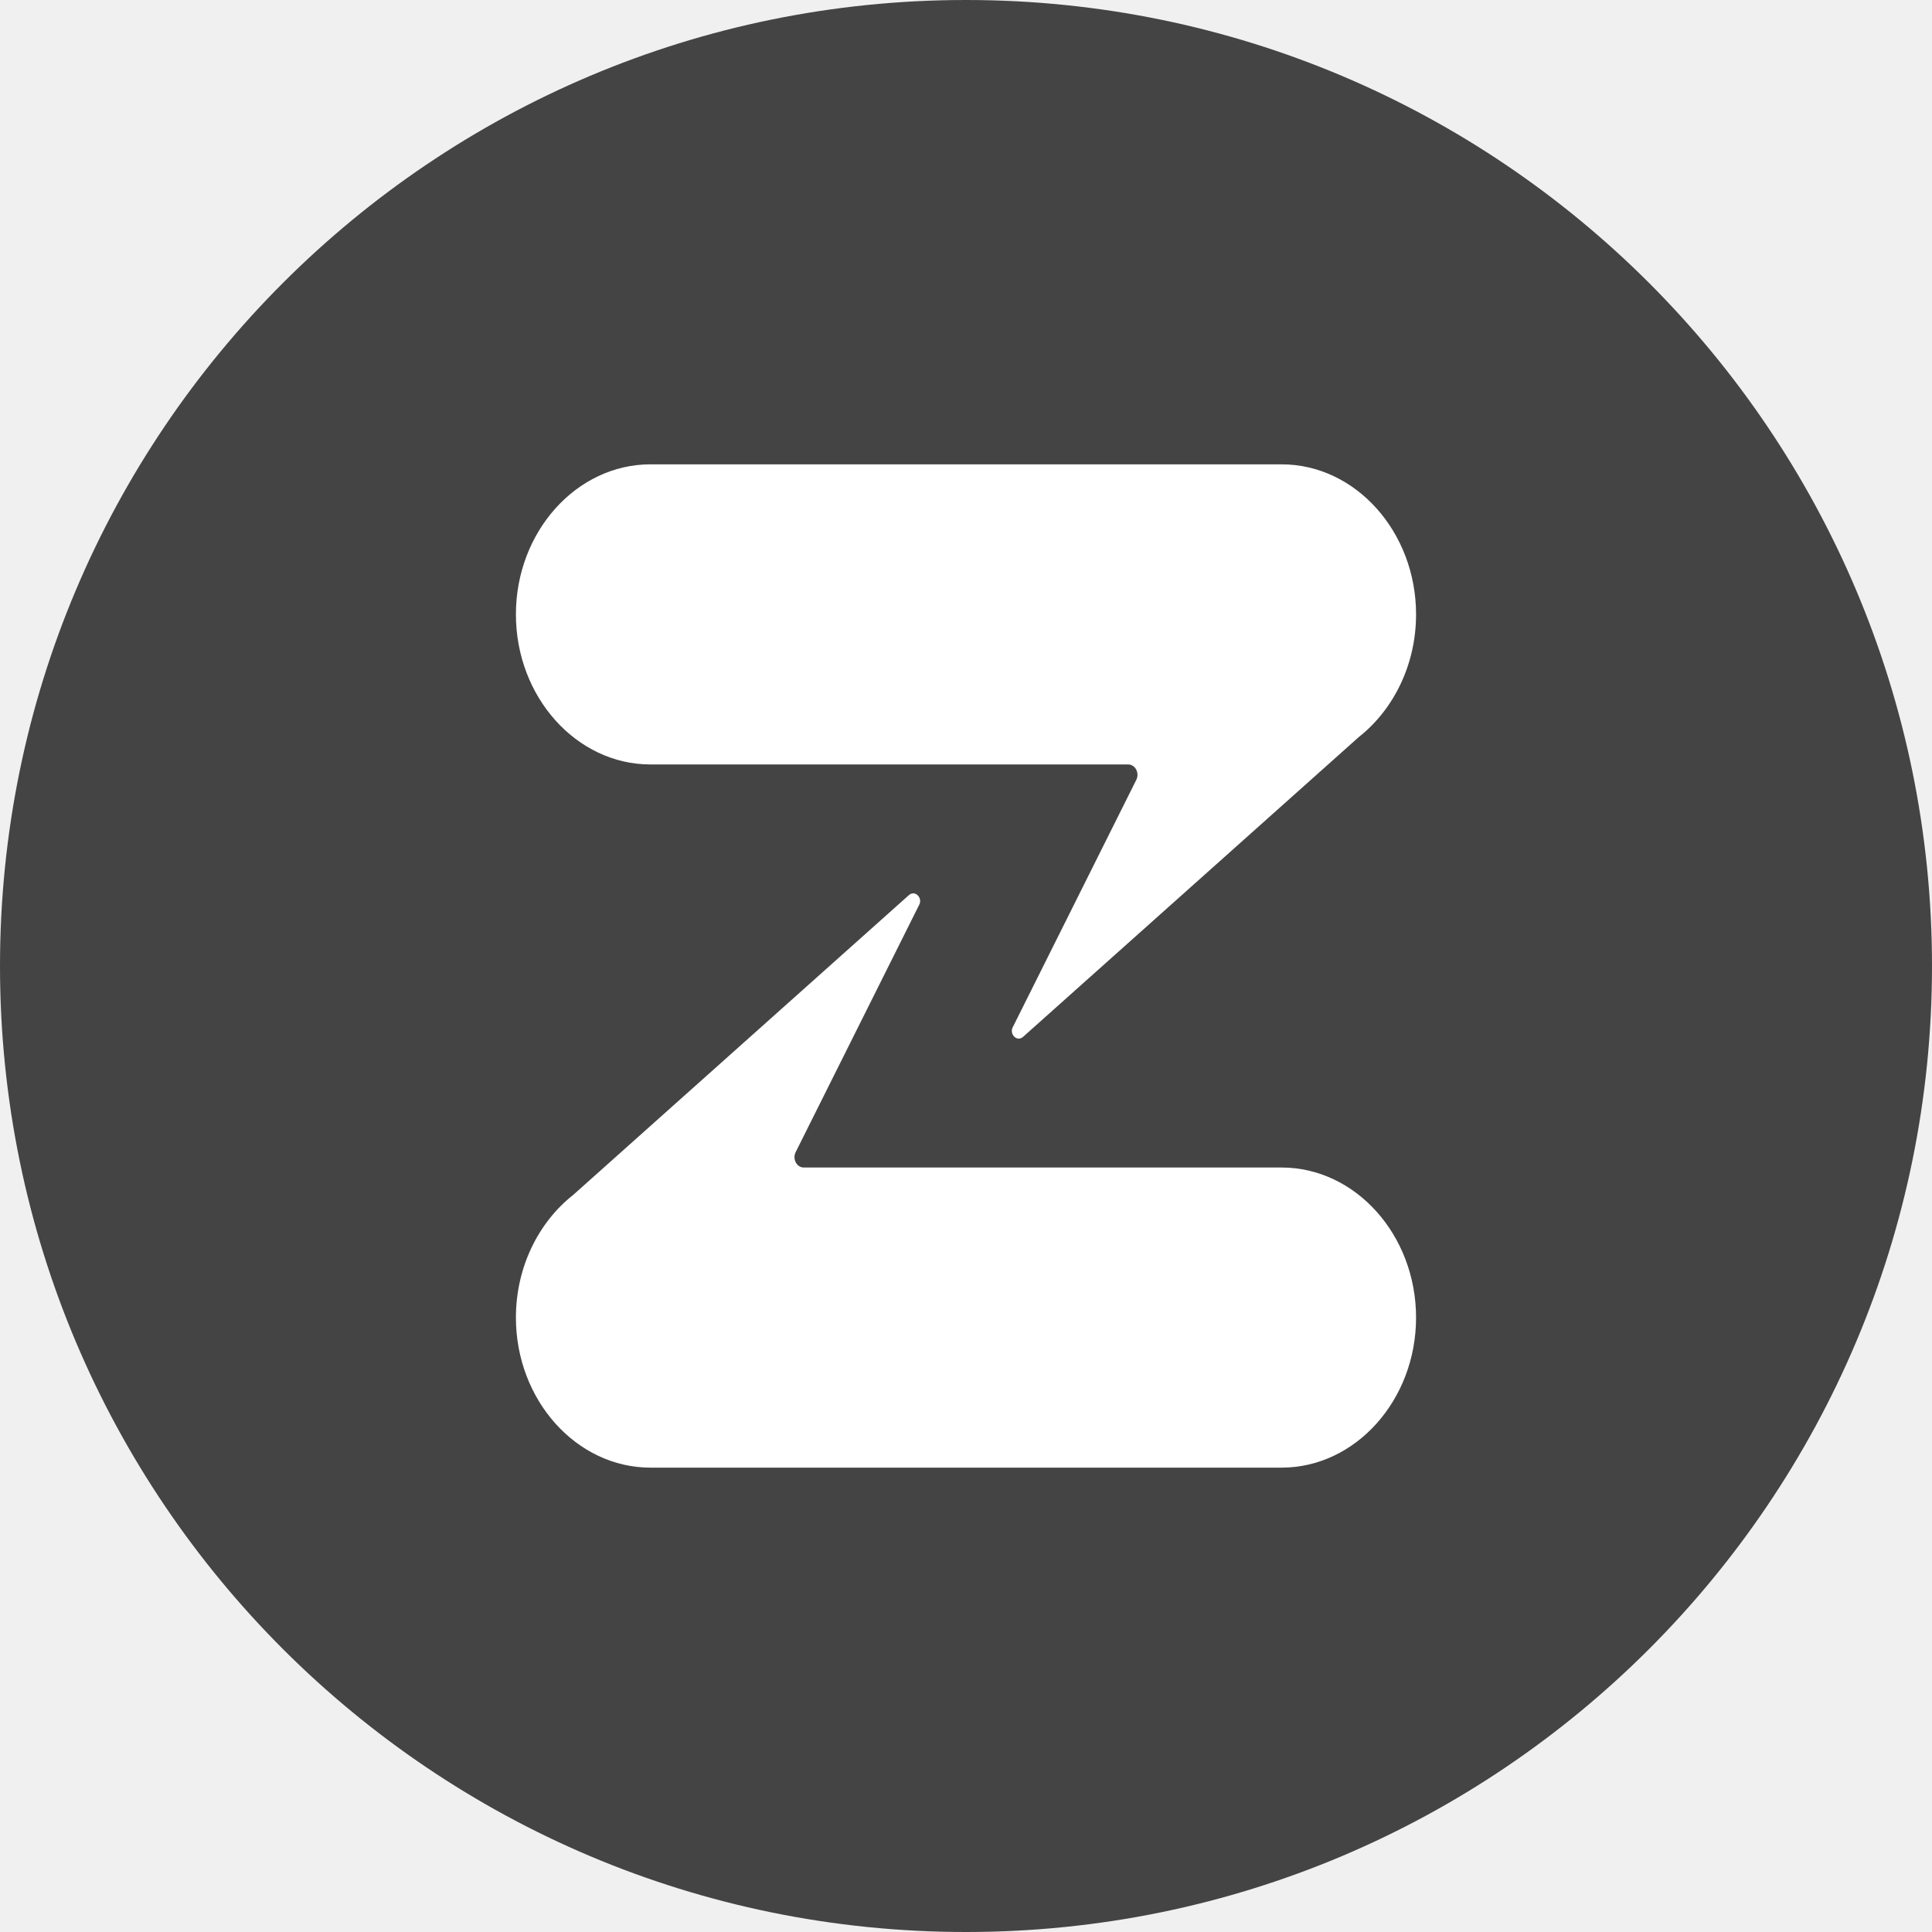
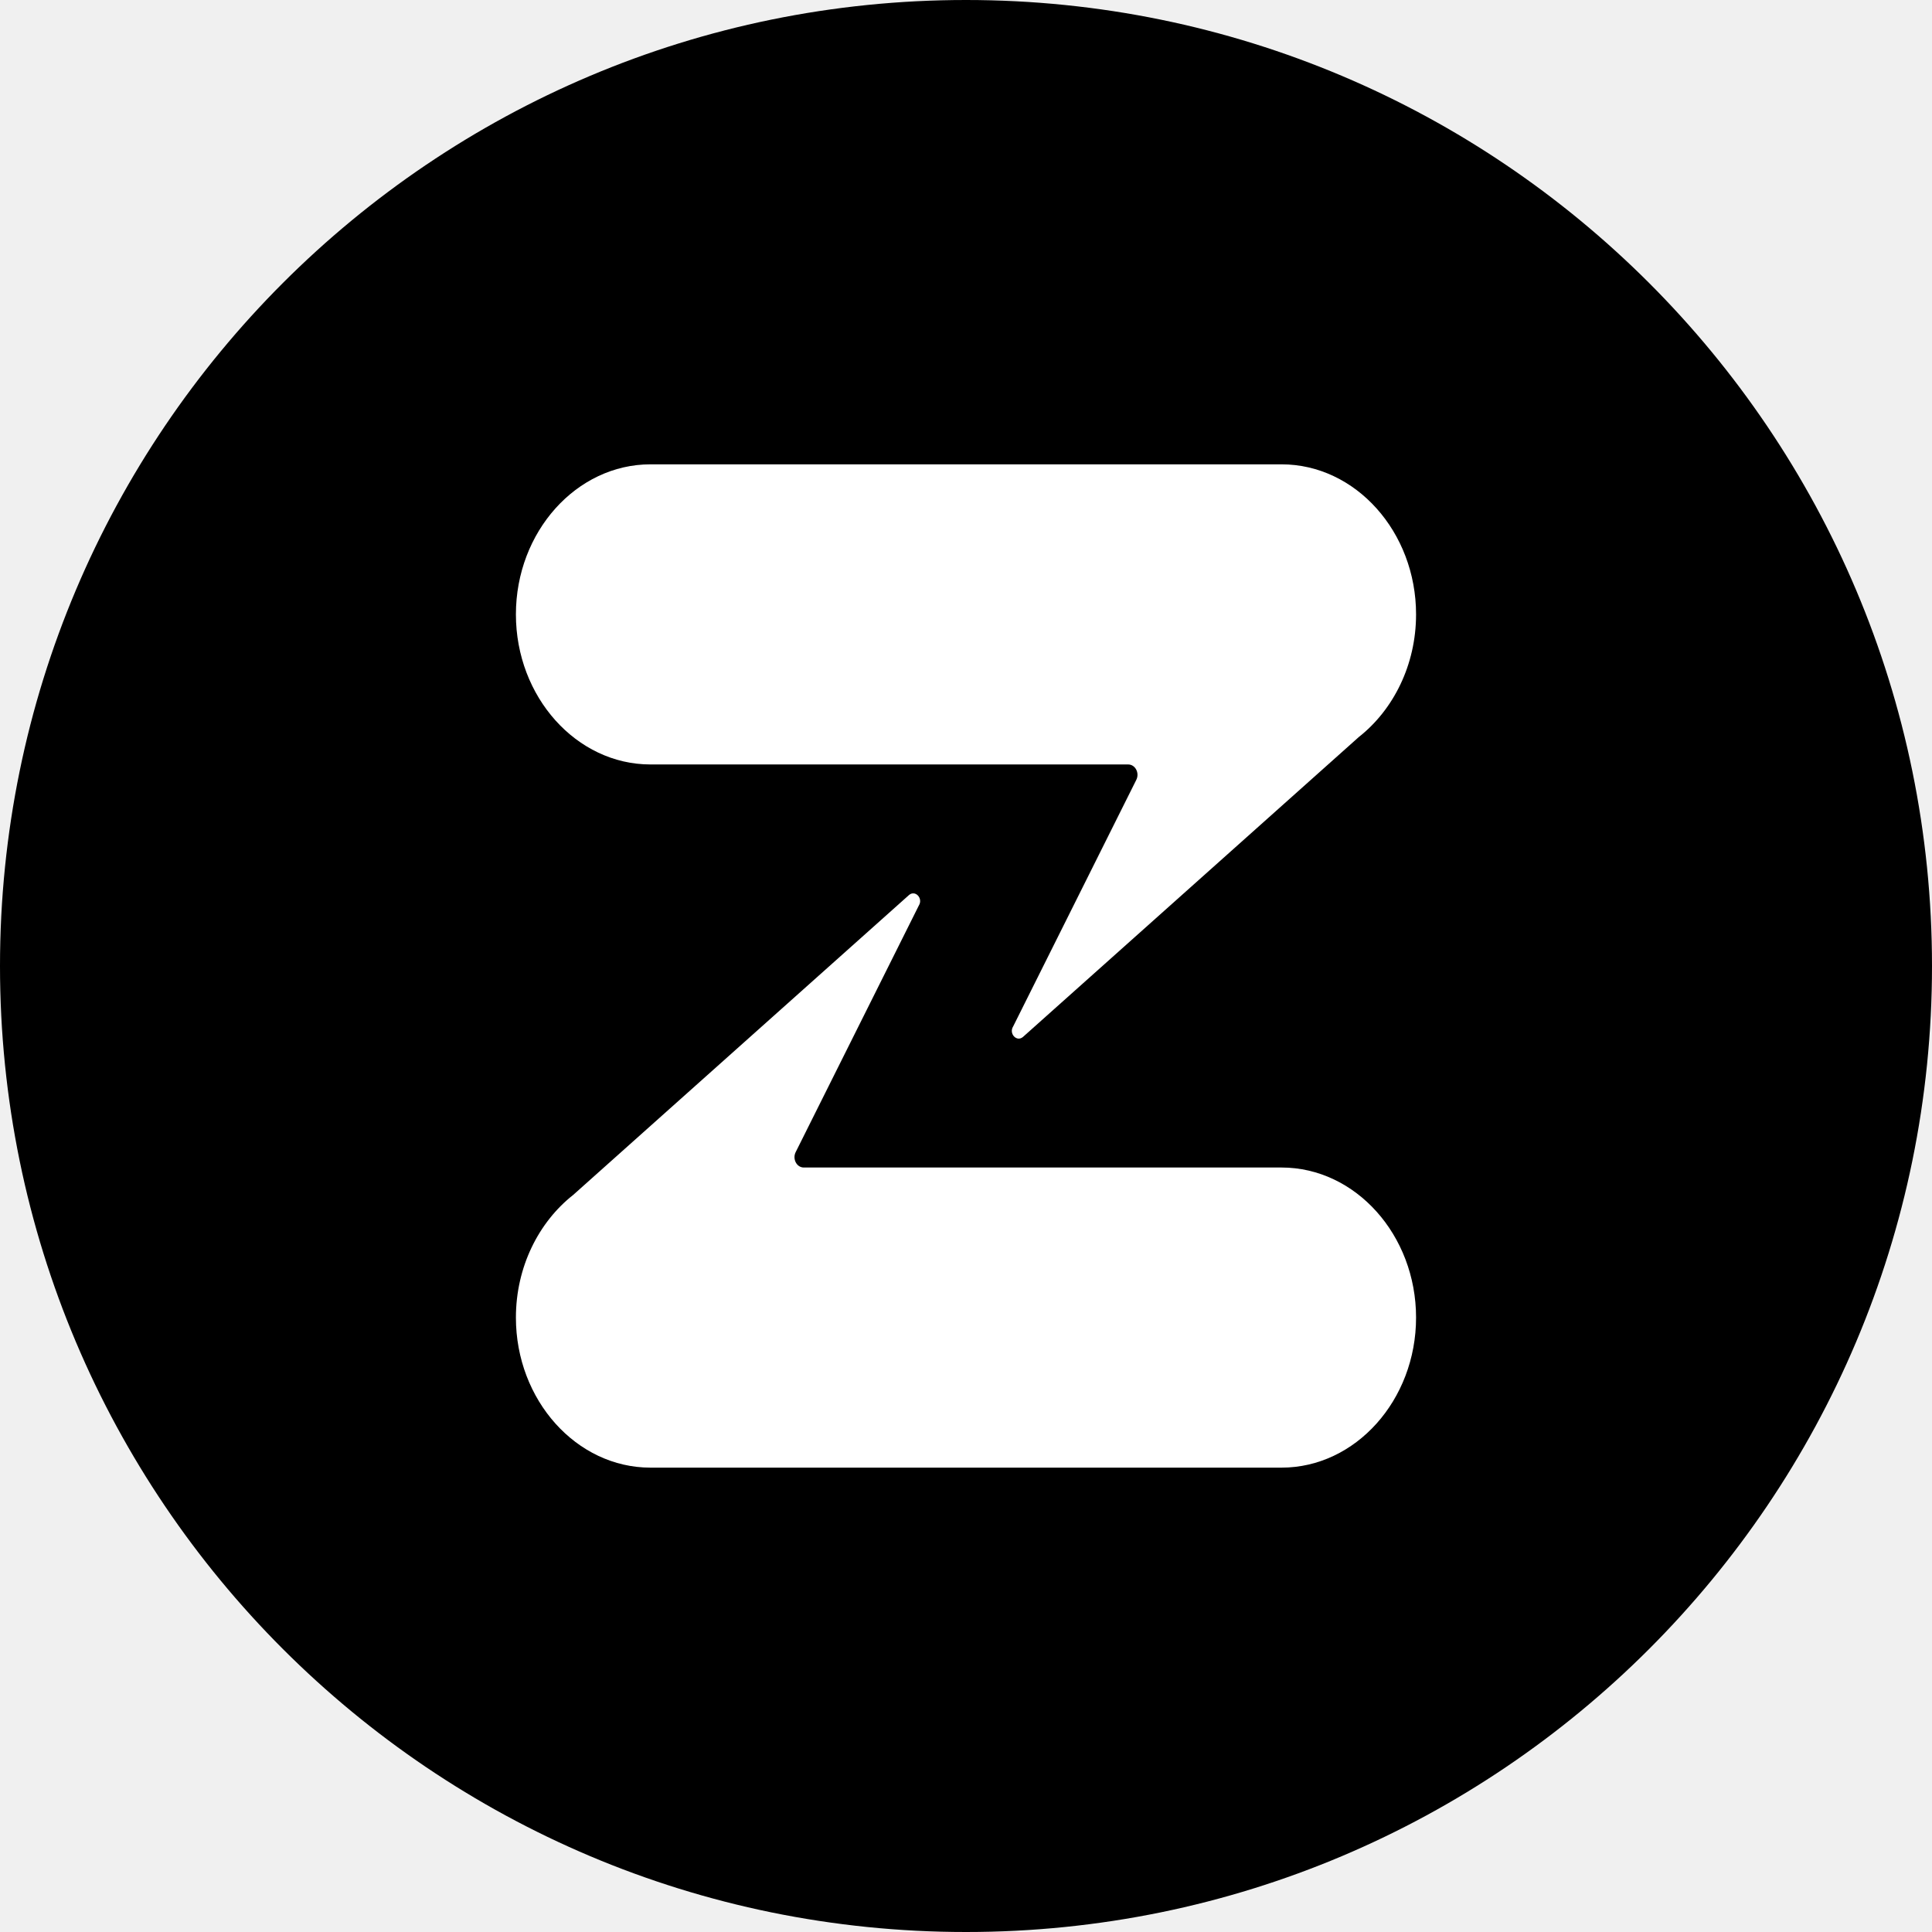
<svg xmlns="http://www.w3.org/2000/svg" viewBox="0 0 773.12 773.12">
-   <circle cx="386.56" cy="386.56" r="386.56" fill="#444" />
+   <circle cx="386.56" cy="386.56" r="386.56" fill="currentColor" />
  <path d="M566.66 527.25c0 33.03-24.23 60.05-53.84 60.05H260.29c-29.61 0-53.84-27.02-53.84-60.05 0-20.22 9.09-38.2 22.93-49.09l134.37-120c2.5-2.14 5.74 1.31 3.94 4.19l-49.29 98.69c-1.38 2.76.41 6.16 3.25 6.16h191.18c29.61 0 53.83 27.03 53.83 60.05zm0-281.39c0 20.22-9.09 38.2-22.93 49.09l-134.37 120c-2.5 2.14-5.74-1.31-3.94-4.19l49.29-98.69c1.38-2.76-.41-6.16-3.25-6.16H260.29c-29.61 0-53.84-27.02-53.84-60.05s24.23-60.05 53.84-60.05h252.54c29.61 0 53.83 27.02 53.83 60.05z" fill="#fff" />
</svg>
